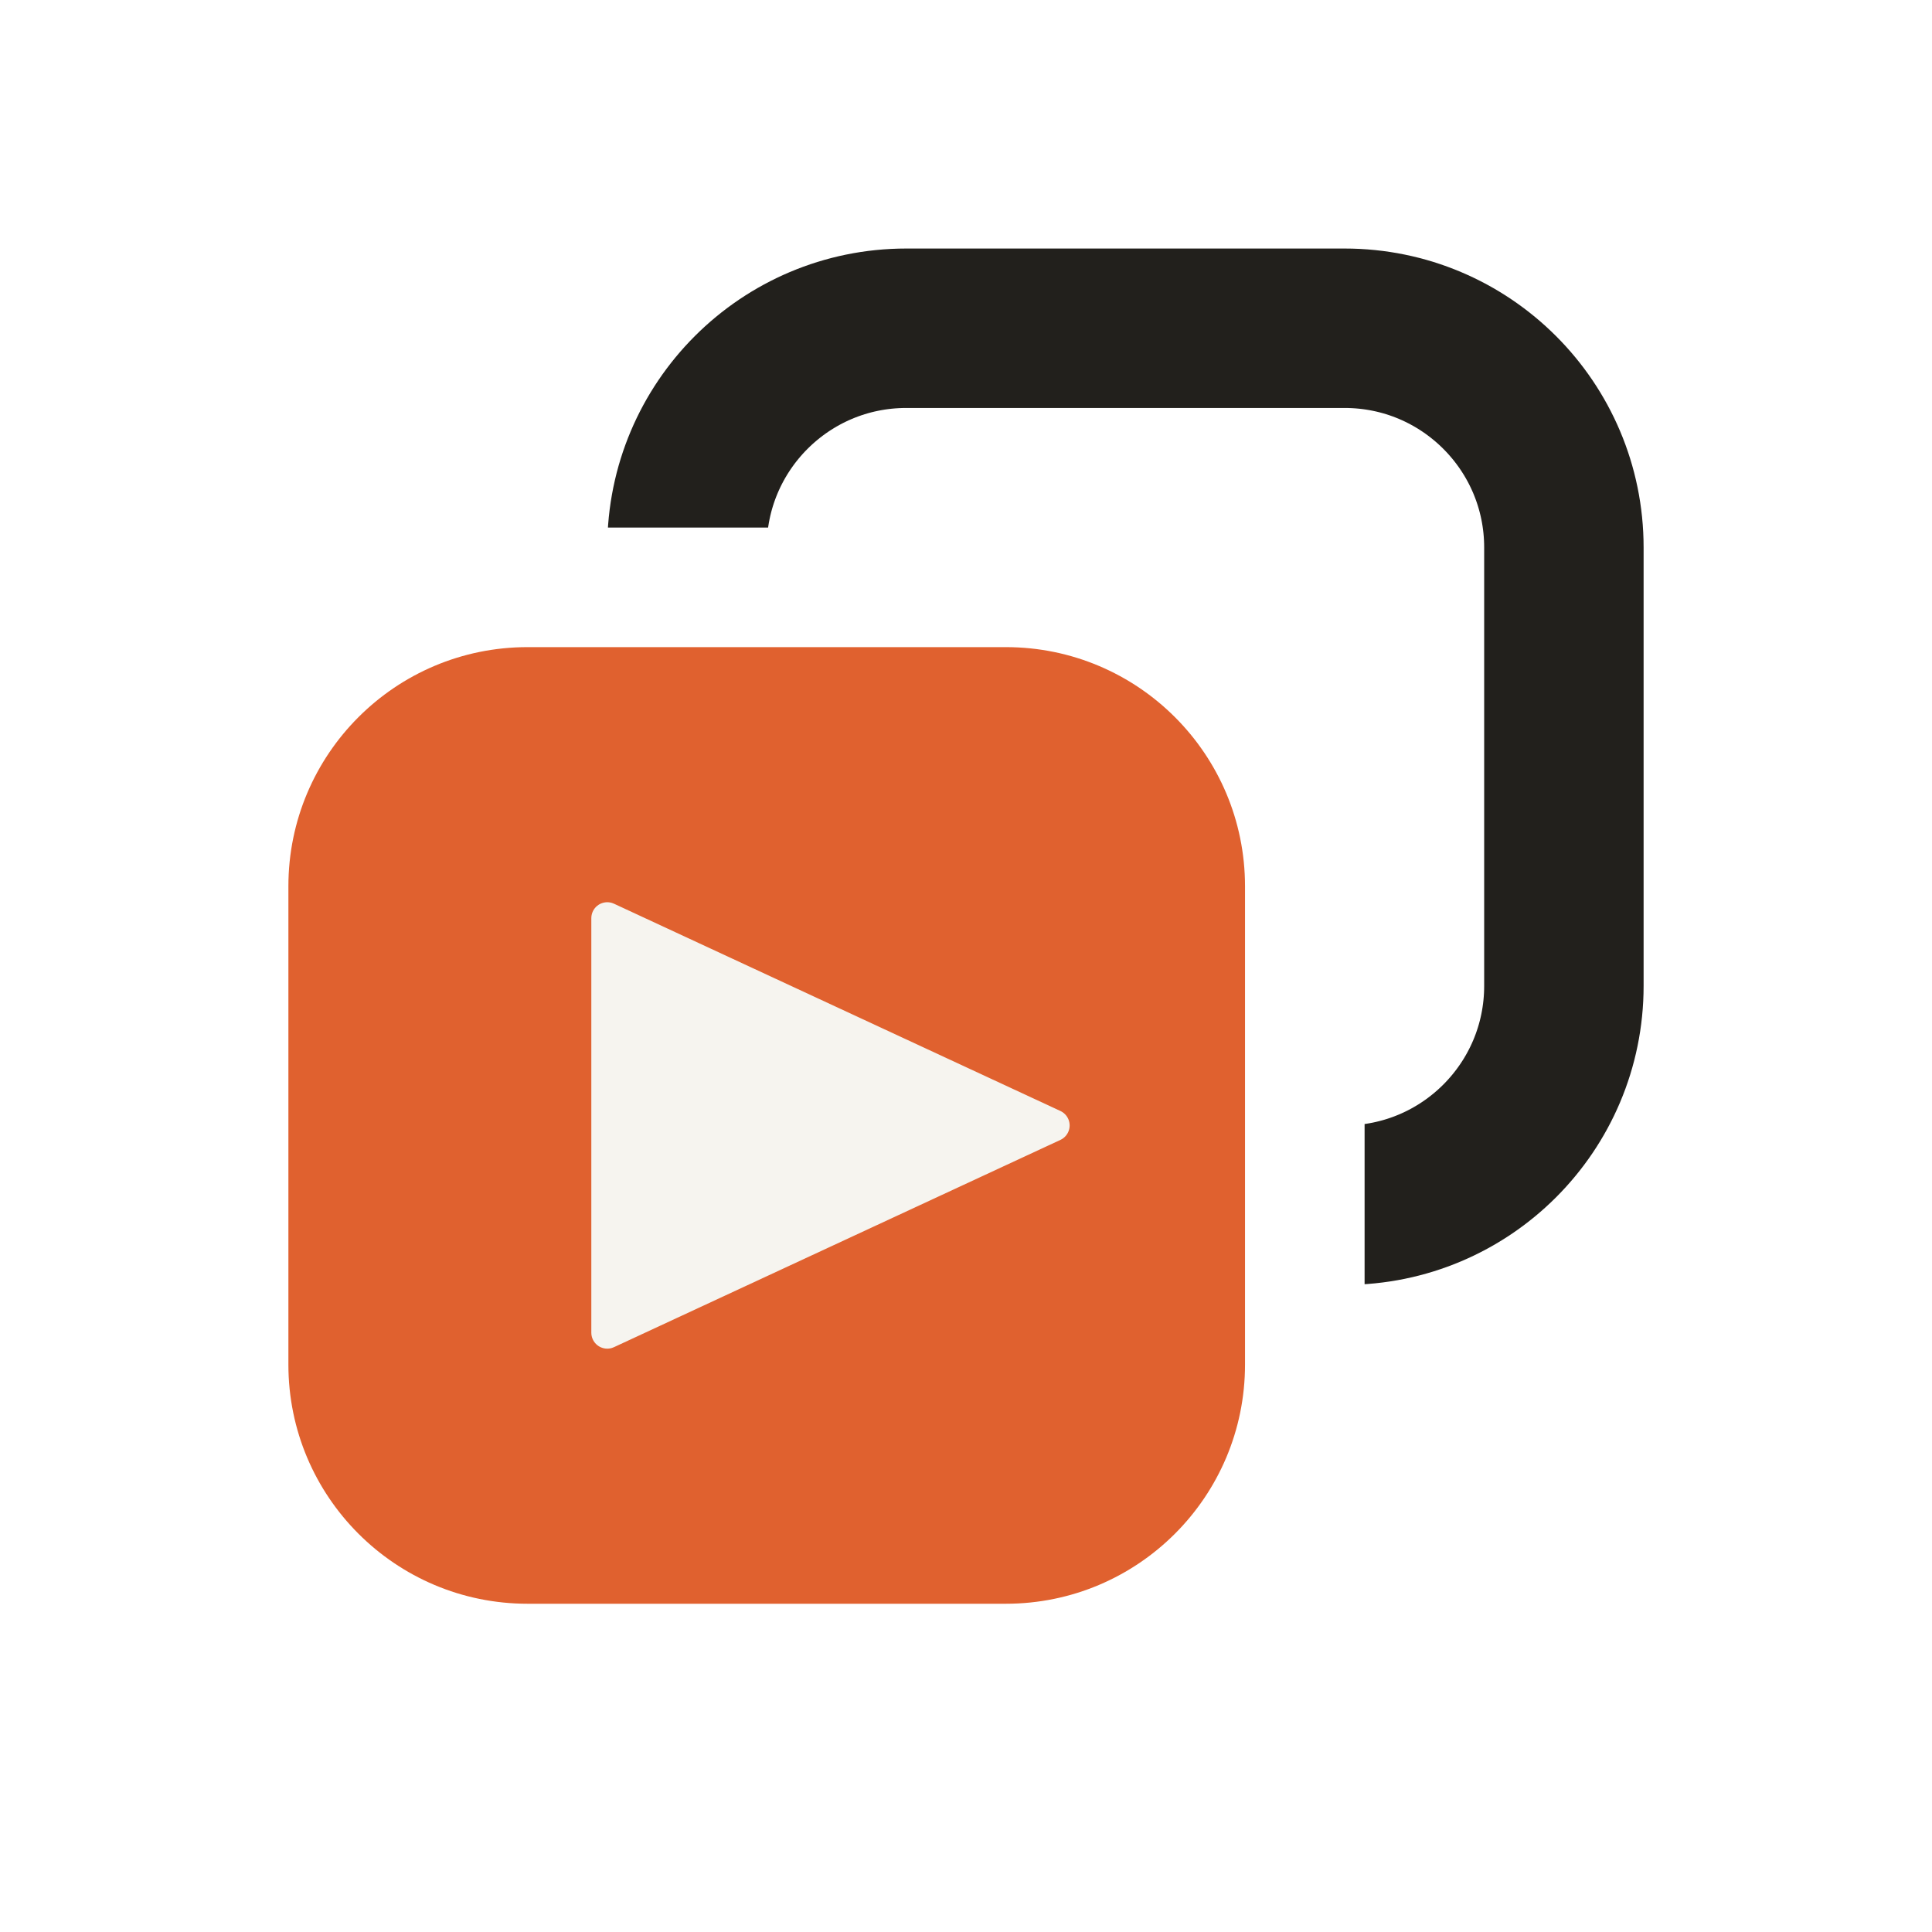
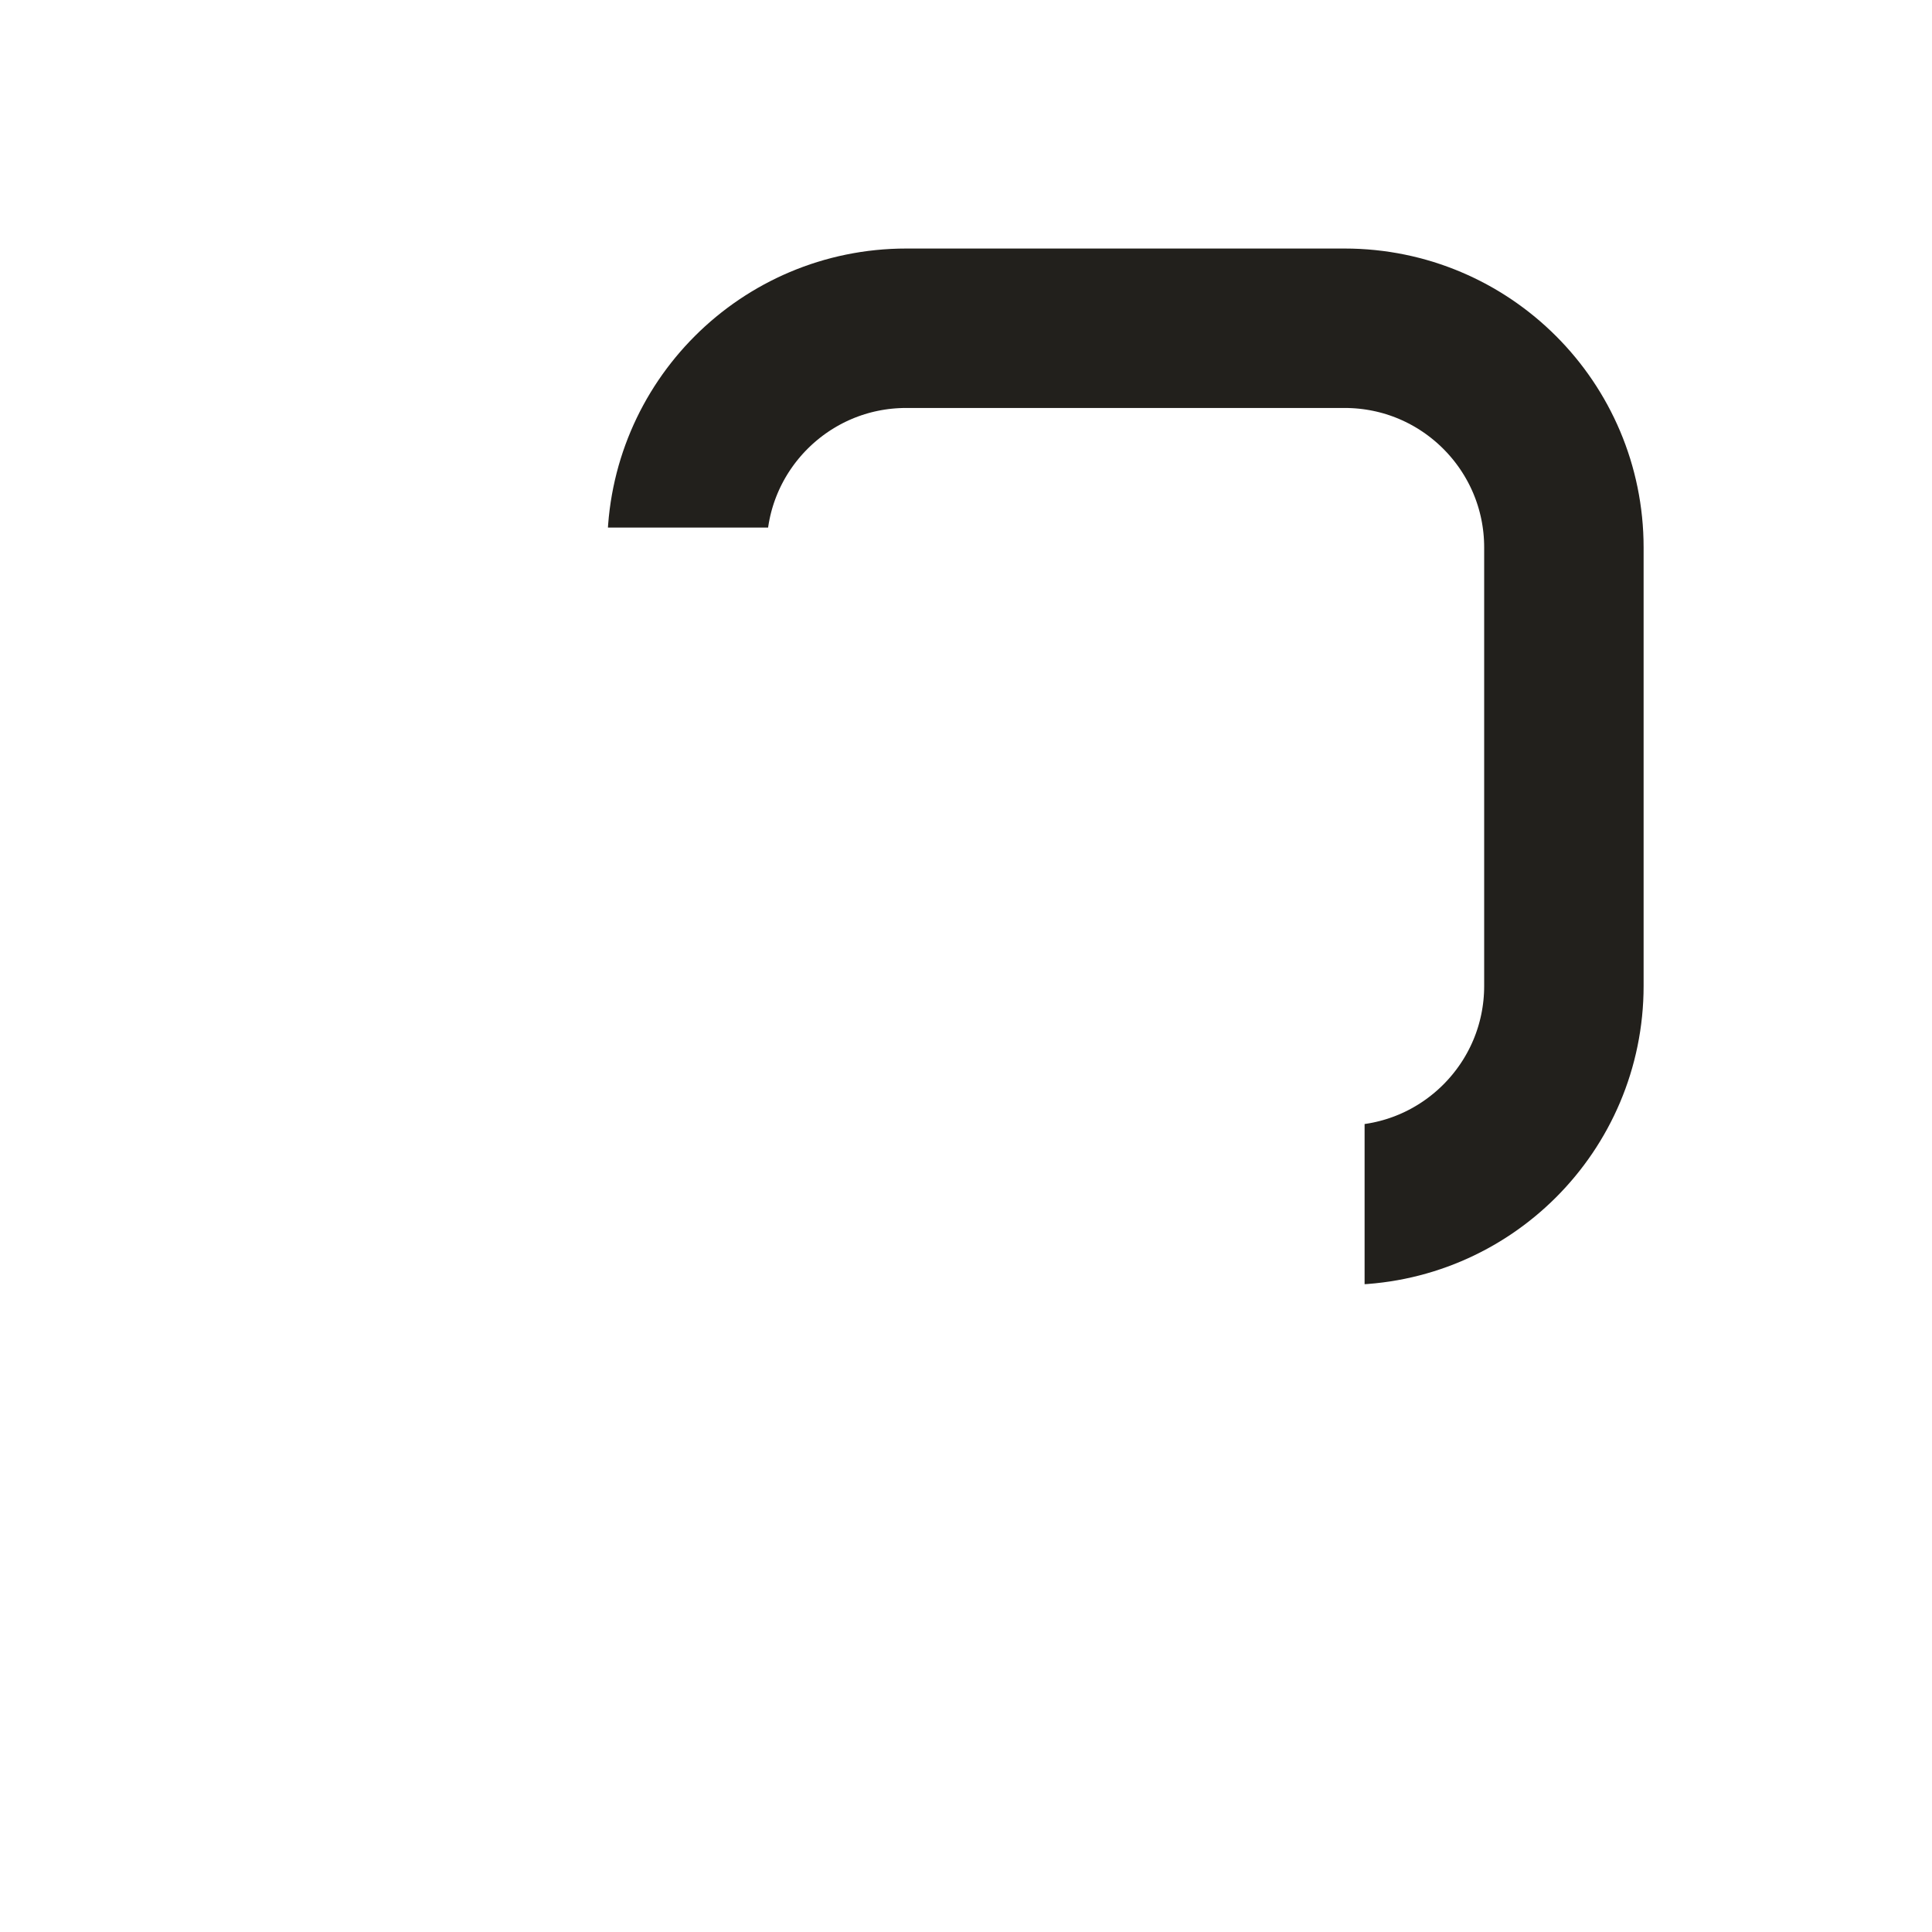
<svg xmlns="http://www.w3.org/2000/svg" width="1024" height="1024" viewBox="100 100 824 824">
  <g transform="translate(189 206) scale(34)">
    <clipPath id="b">
      <path d="M4 -1H19V14H14.5V3.5H4Z" />
    </clipPath>
    <rect x="6" y="1" width="11" height="11" rx="2.75" stroke="#22201c" stroke-width="2" fill="none" clip-path="url(#b)" />
-     <rect x="1" y="5" width="12" height="12" rx="3" fill="#e0612f" />
-     <path d="M5 8.4L10.6 11L5 13.6Z" fill="#f6f4ef" stroke="#f6f4ef" stroke-width="0.4" stroke-linejoin="round" />
  </g>
</svg>
